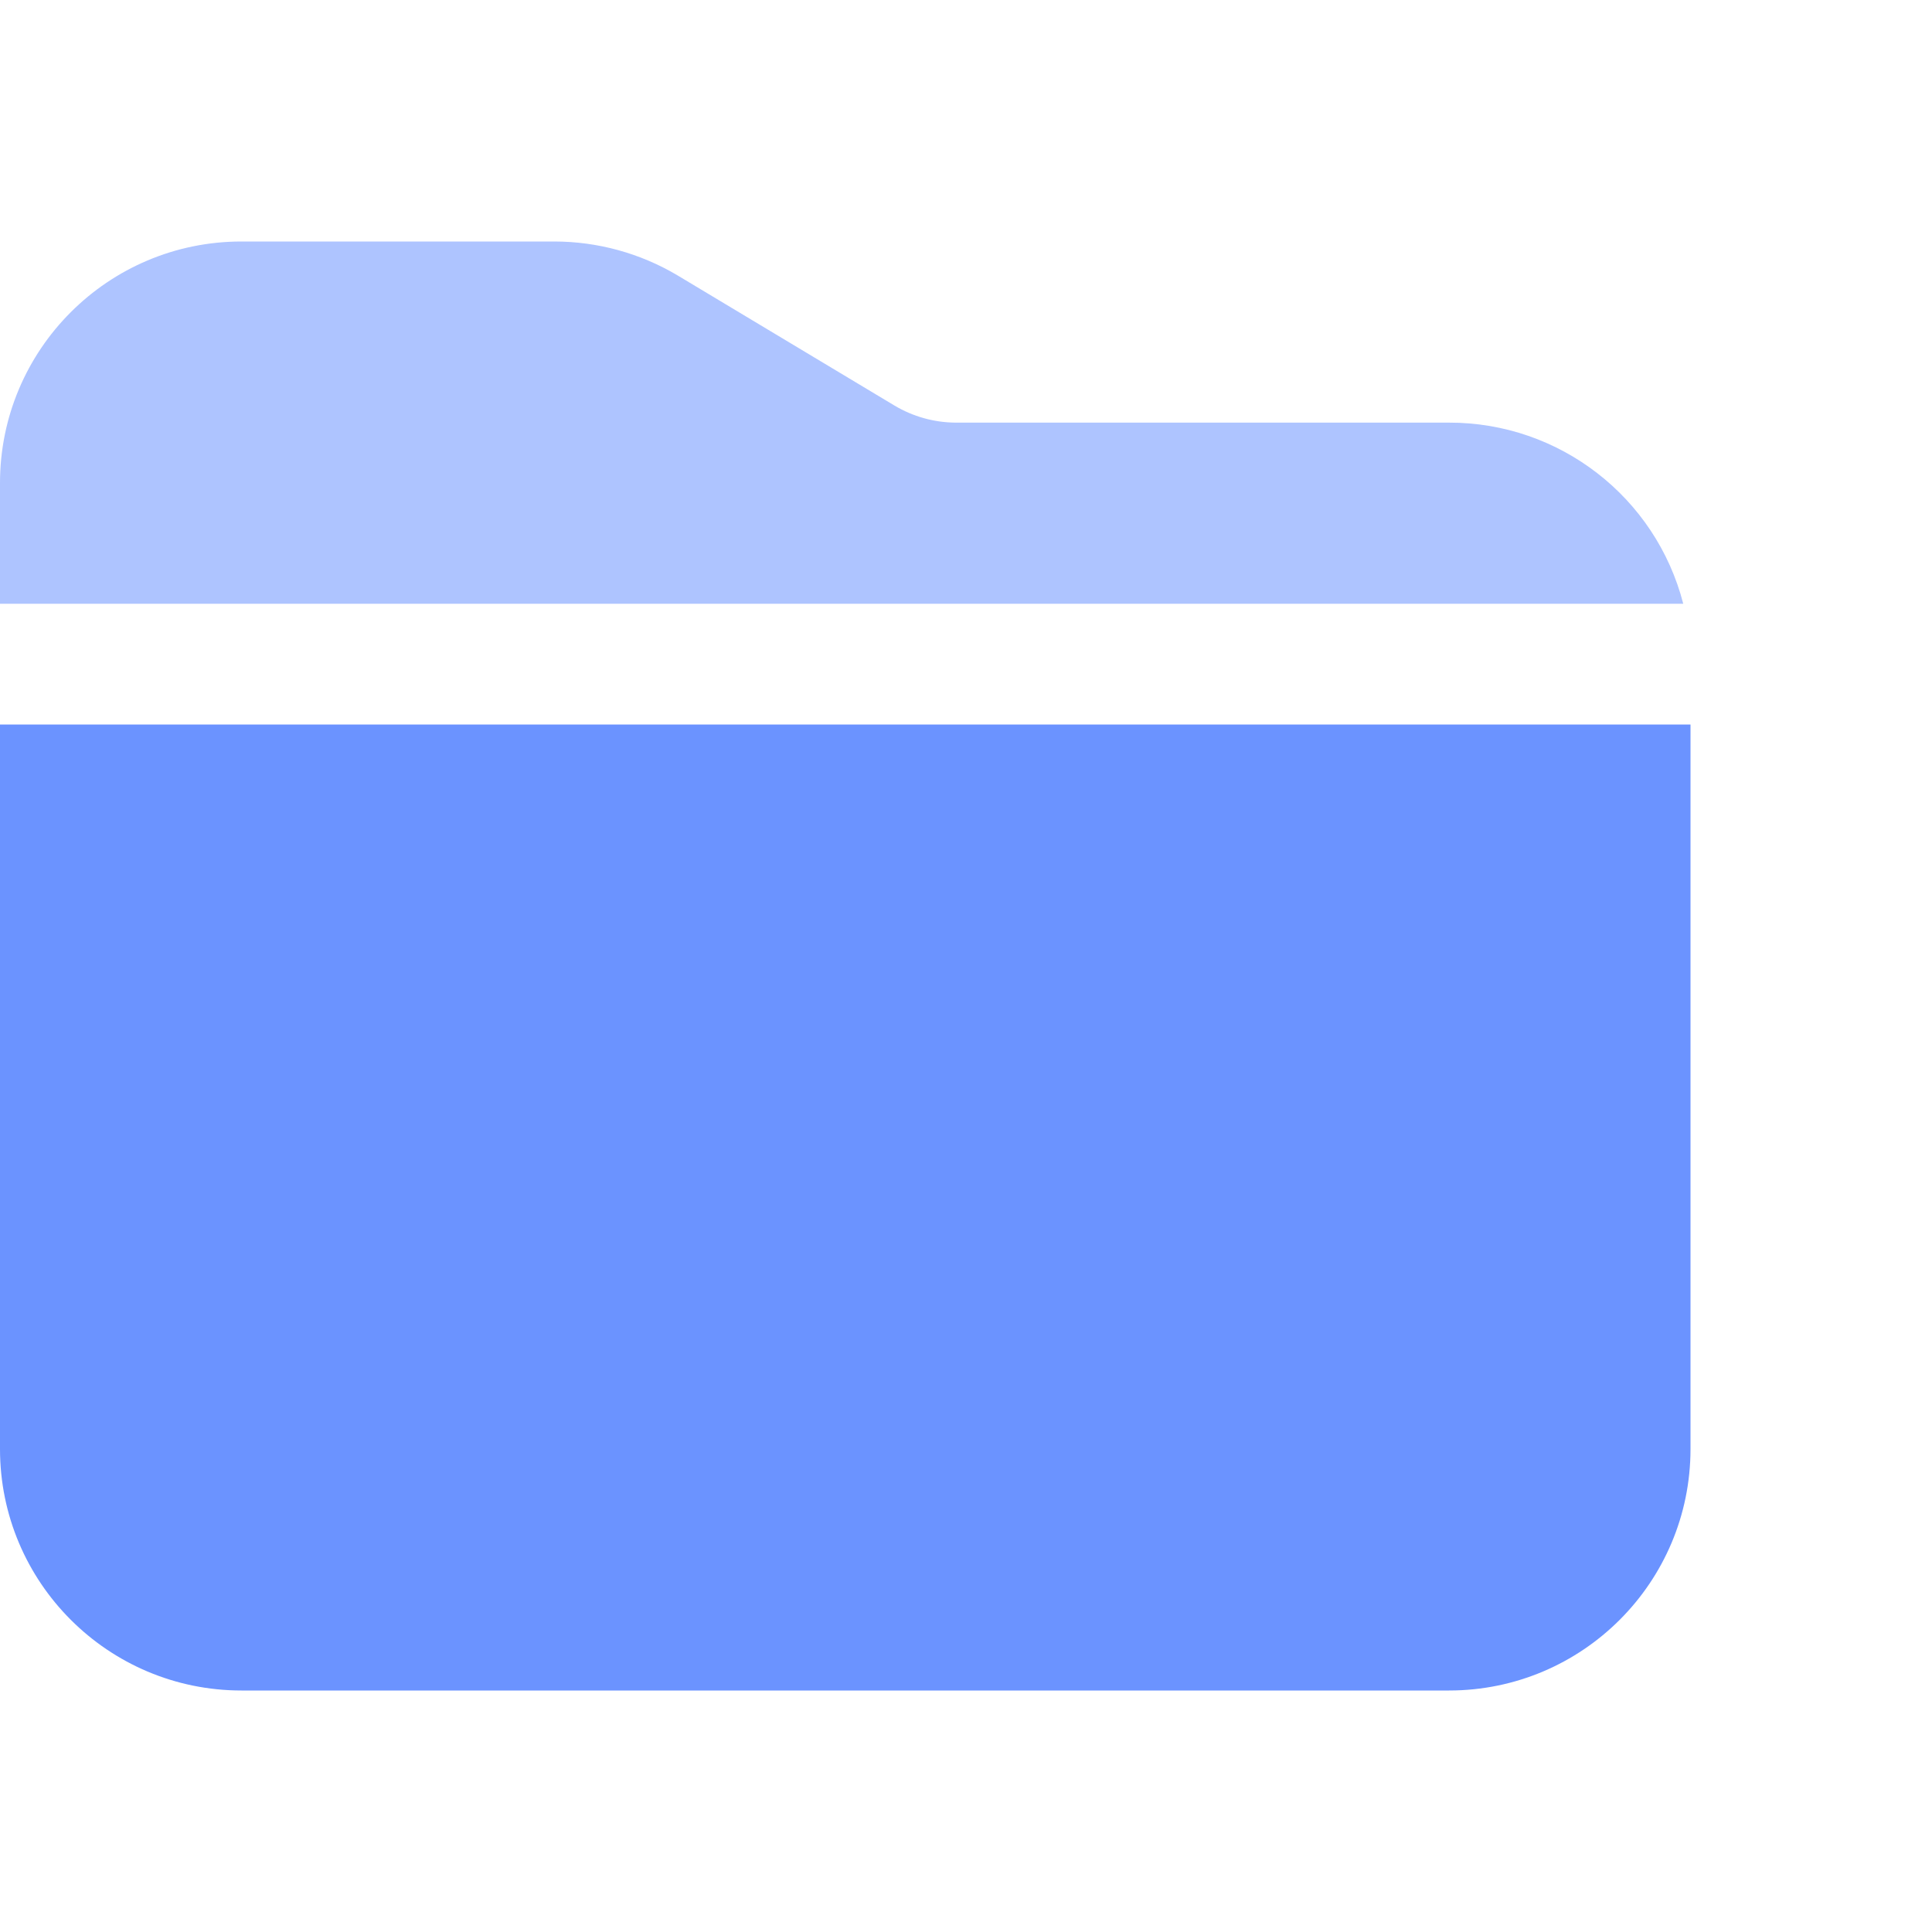
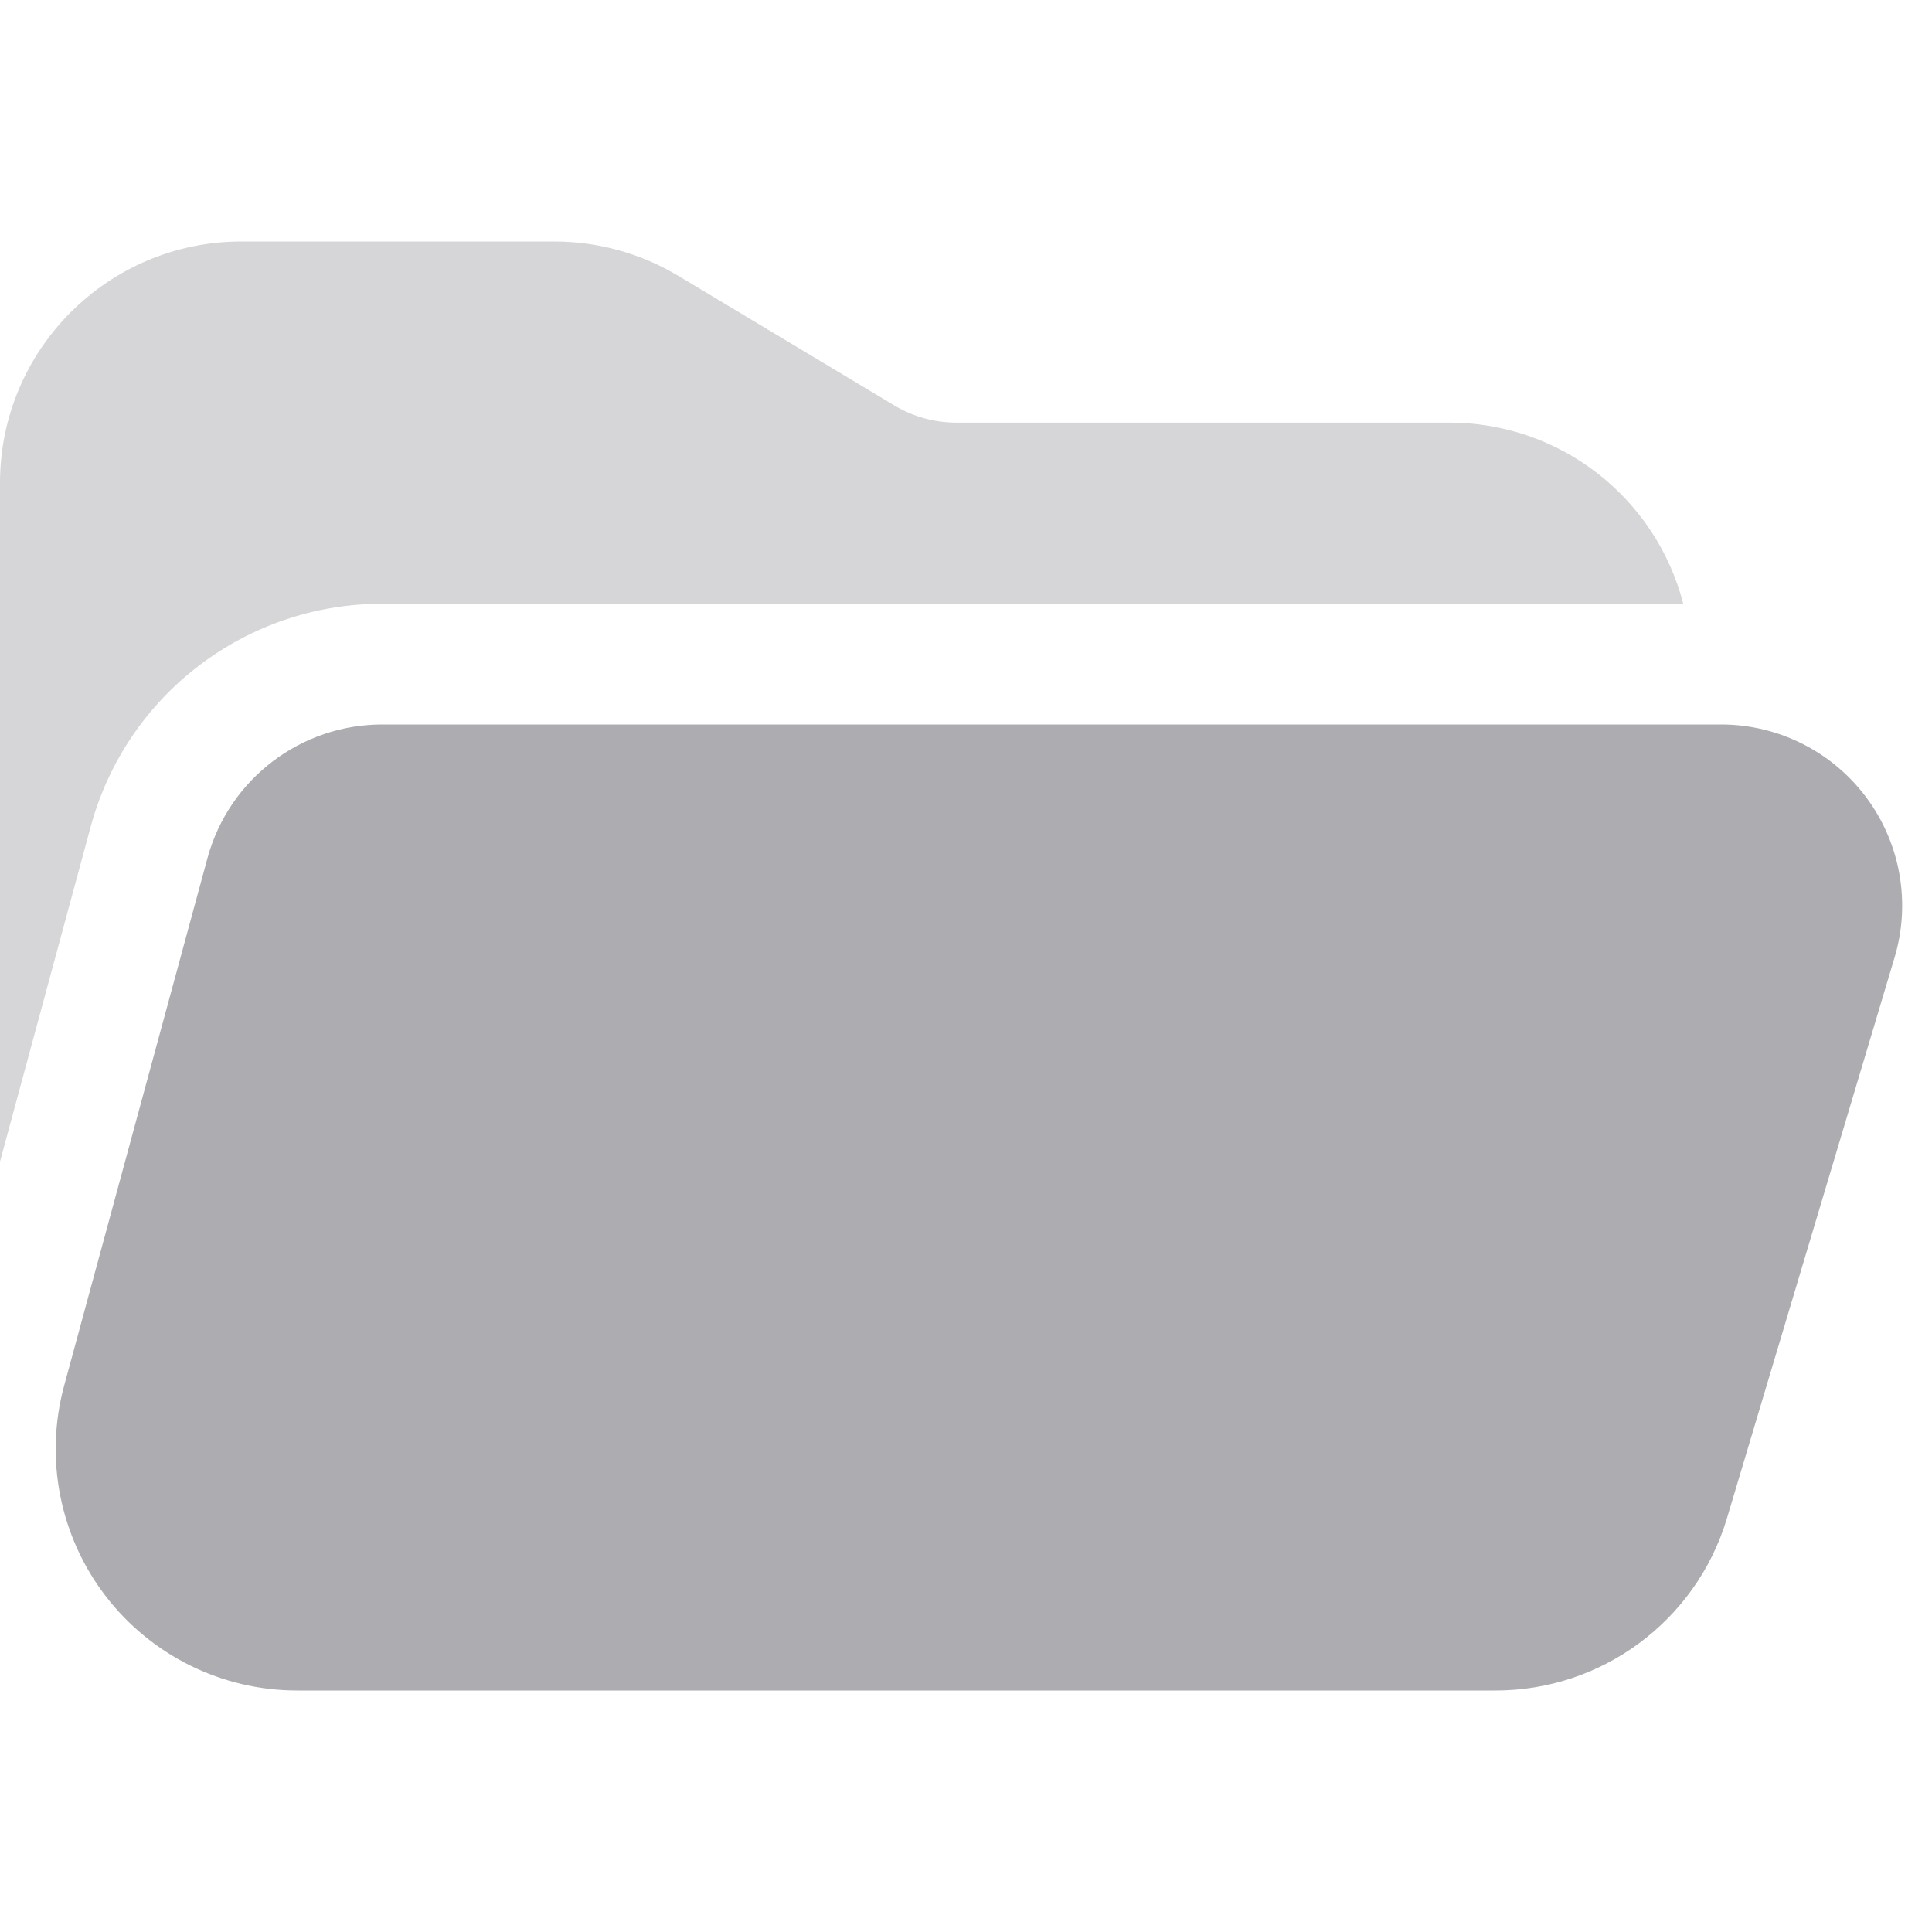
<svg xmlns="http://www.w3.org/2000/svg" width="16" height="16" fill="none" viewBox="0 0 16 16">
-   <path fill="#6b93ff" d="M14 12a2 2 0 0 1-2 2H2a2 2 0 0 1-2-2V6h14z" class="fg" />
-   <path fill="#6b93ff" d="M4.59 2a2 2 0 0 1 1.02.28l1.8 1.08a1 1 0 0 0 .5.14H12A2 2 0 0 1 13.94 5H0V4a2 2 0 0 1 2-2z" class="bg" opacity=".55" />
+   <path fill="#adadb1" d="M14.26 6a1.5 1.5 0 0 1 1.43 1.93l-1.39 4.65A2 2 0 0 1 12.38 14H2.46a2 2 0 0 1-1.93-2.52L1.72 7.1A1.5 1.5 0 0 1 3.17 6z" class="fg" />
+   <path fill="#adadb1" d="M4.59 2a2 2 0 0 1 1.02.28l1.8 1.08a1 1 0 0 0 .5.14H12A2 2 0 0 1 13.94 5H3.17A2.5 2.5 0 0 0 .75 6.85L0 9.62V4a2 2 0 0 1 2-2z" class="bg" opacity=".5" />
</svg>
